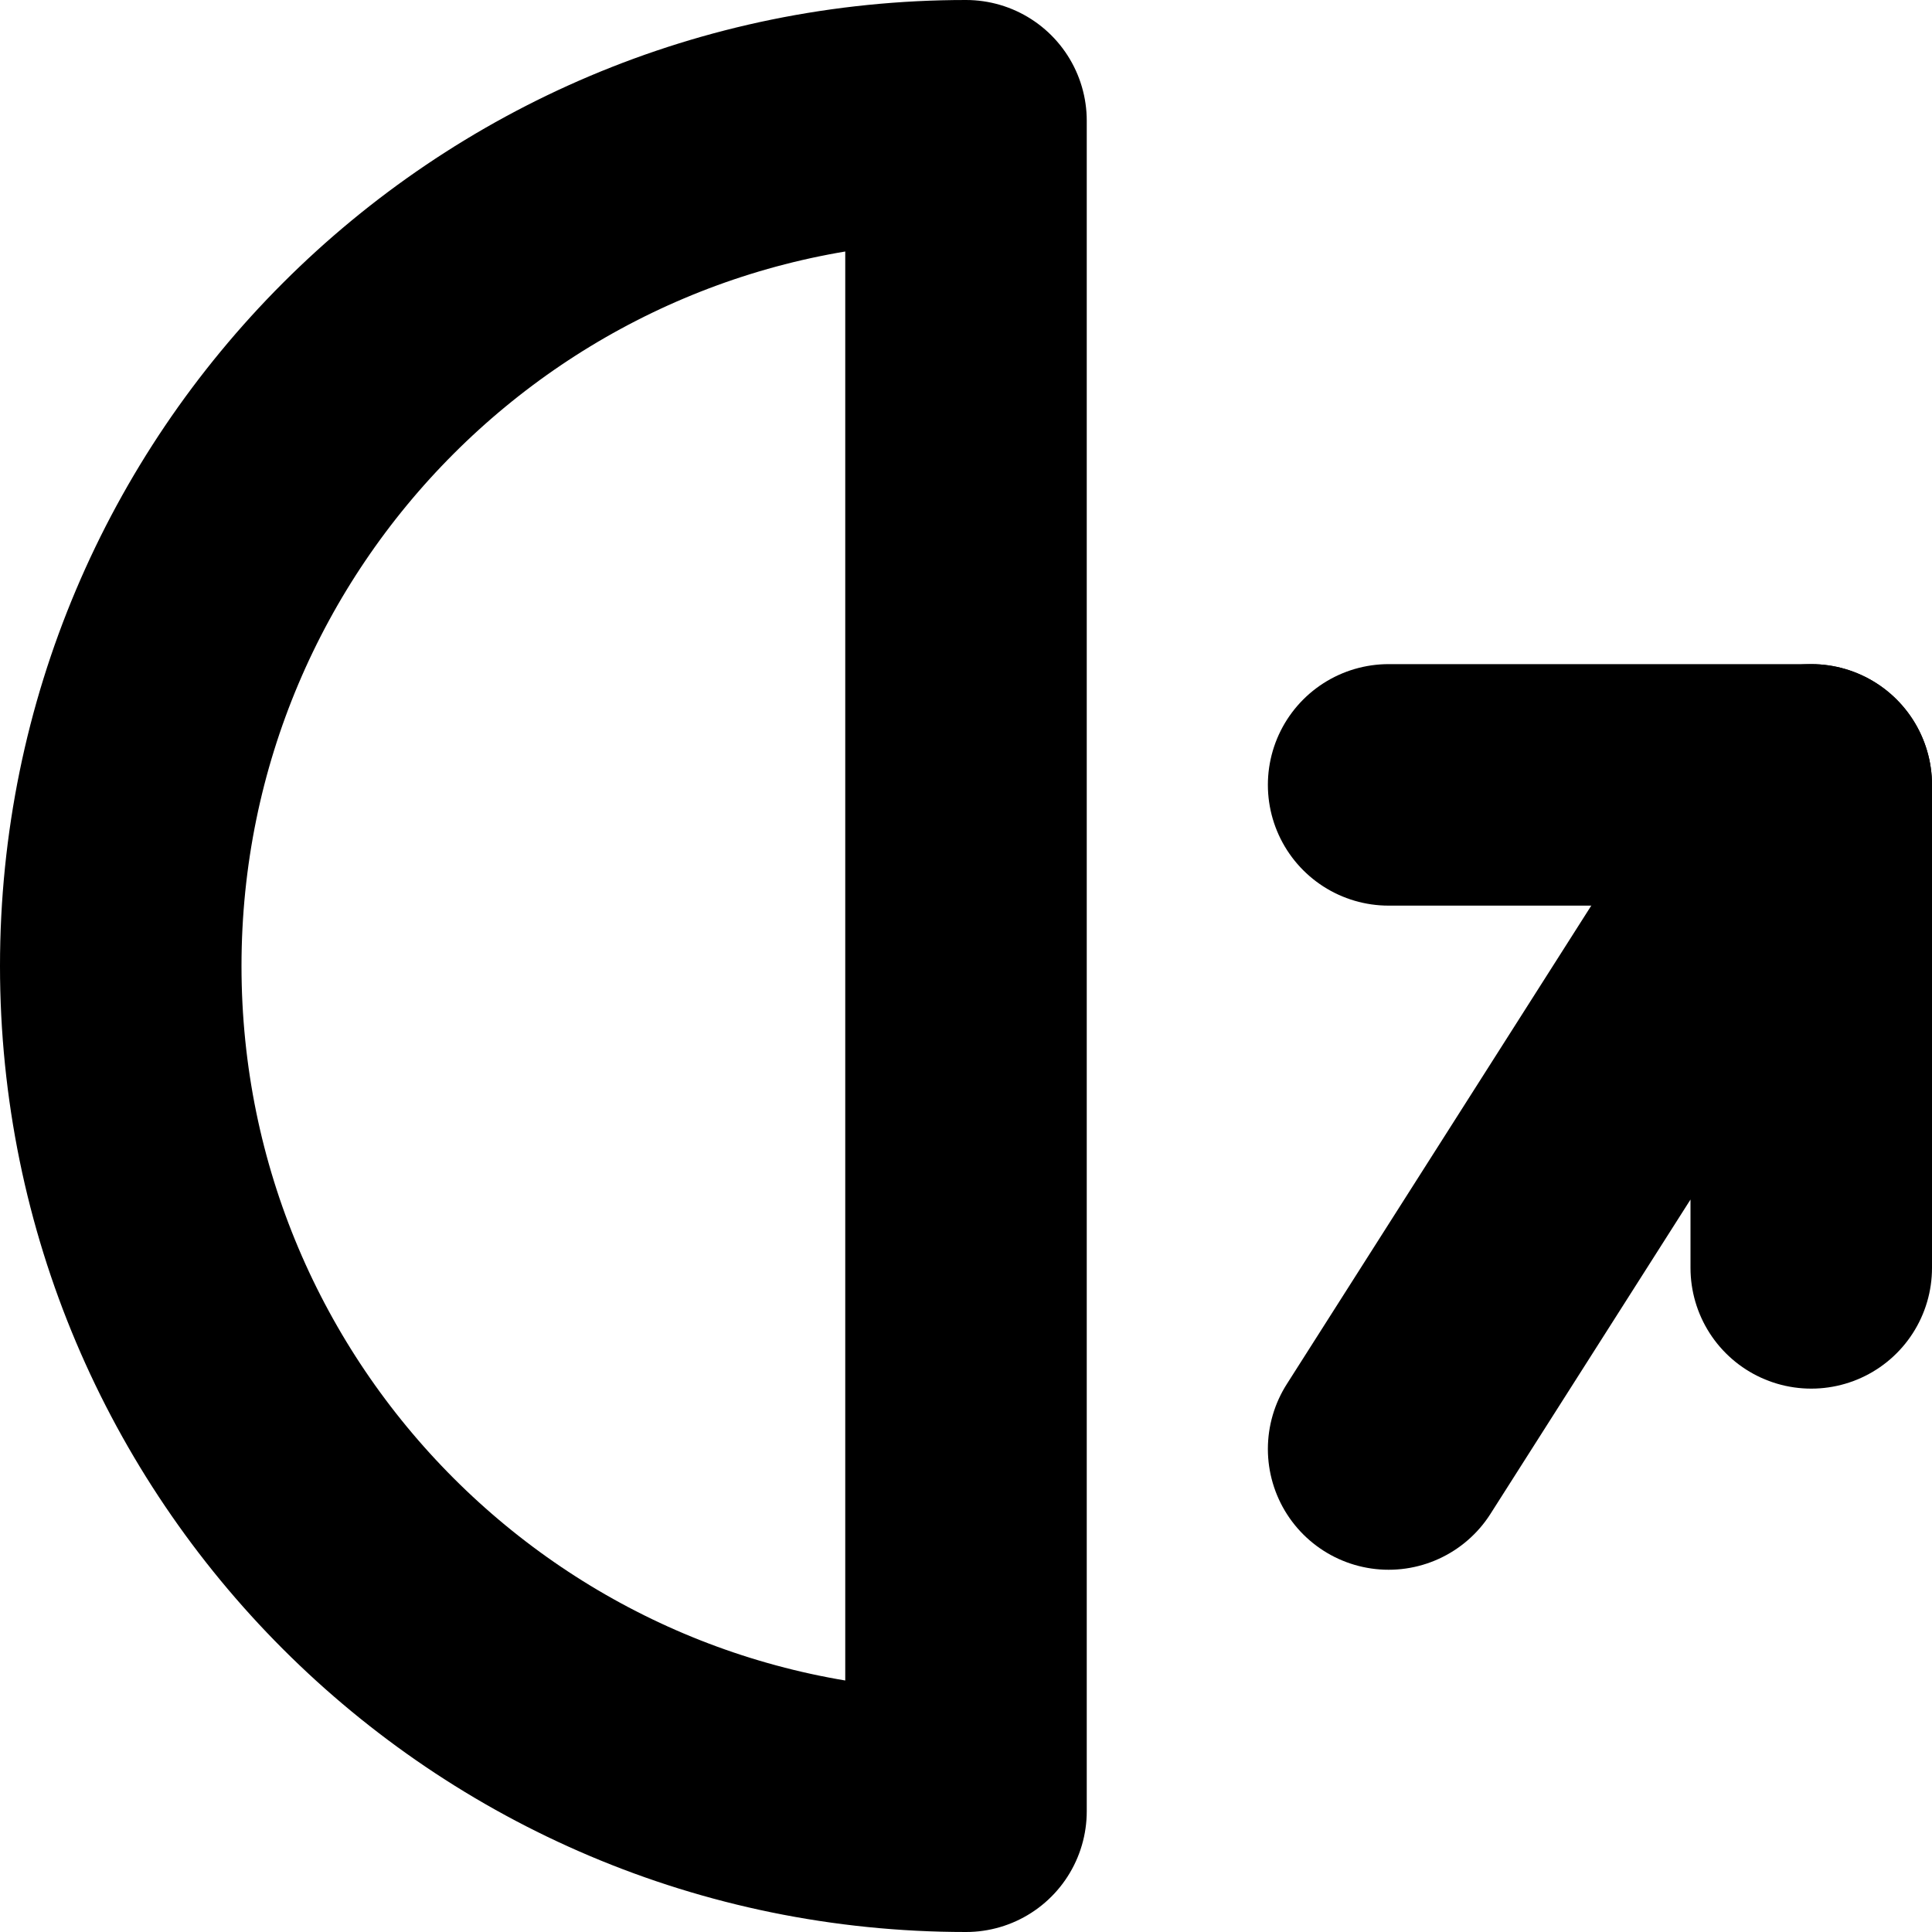
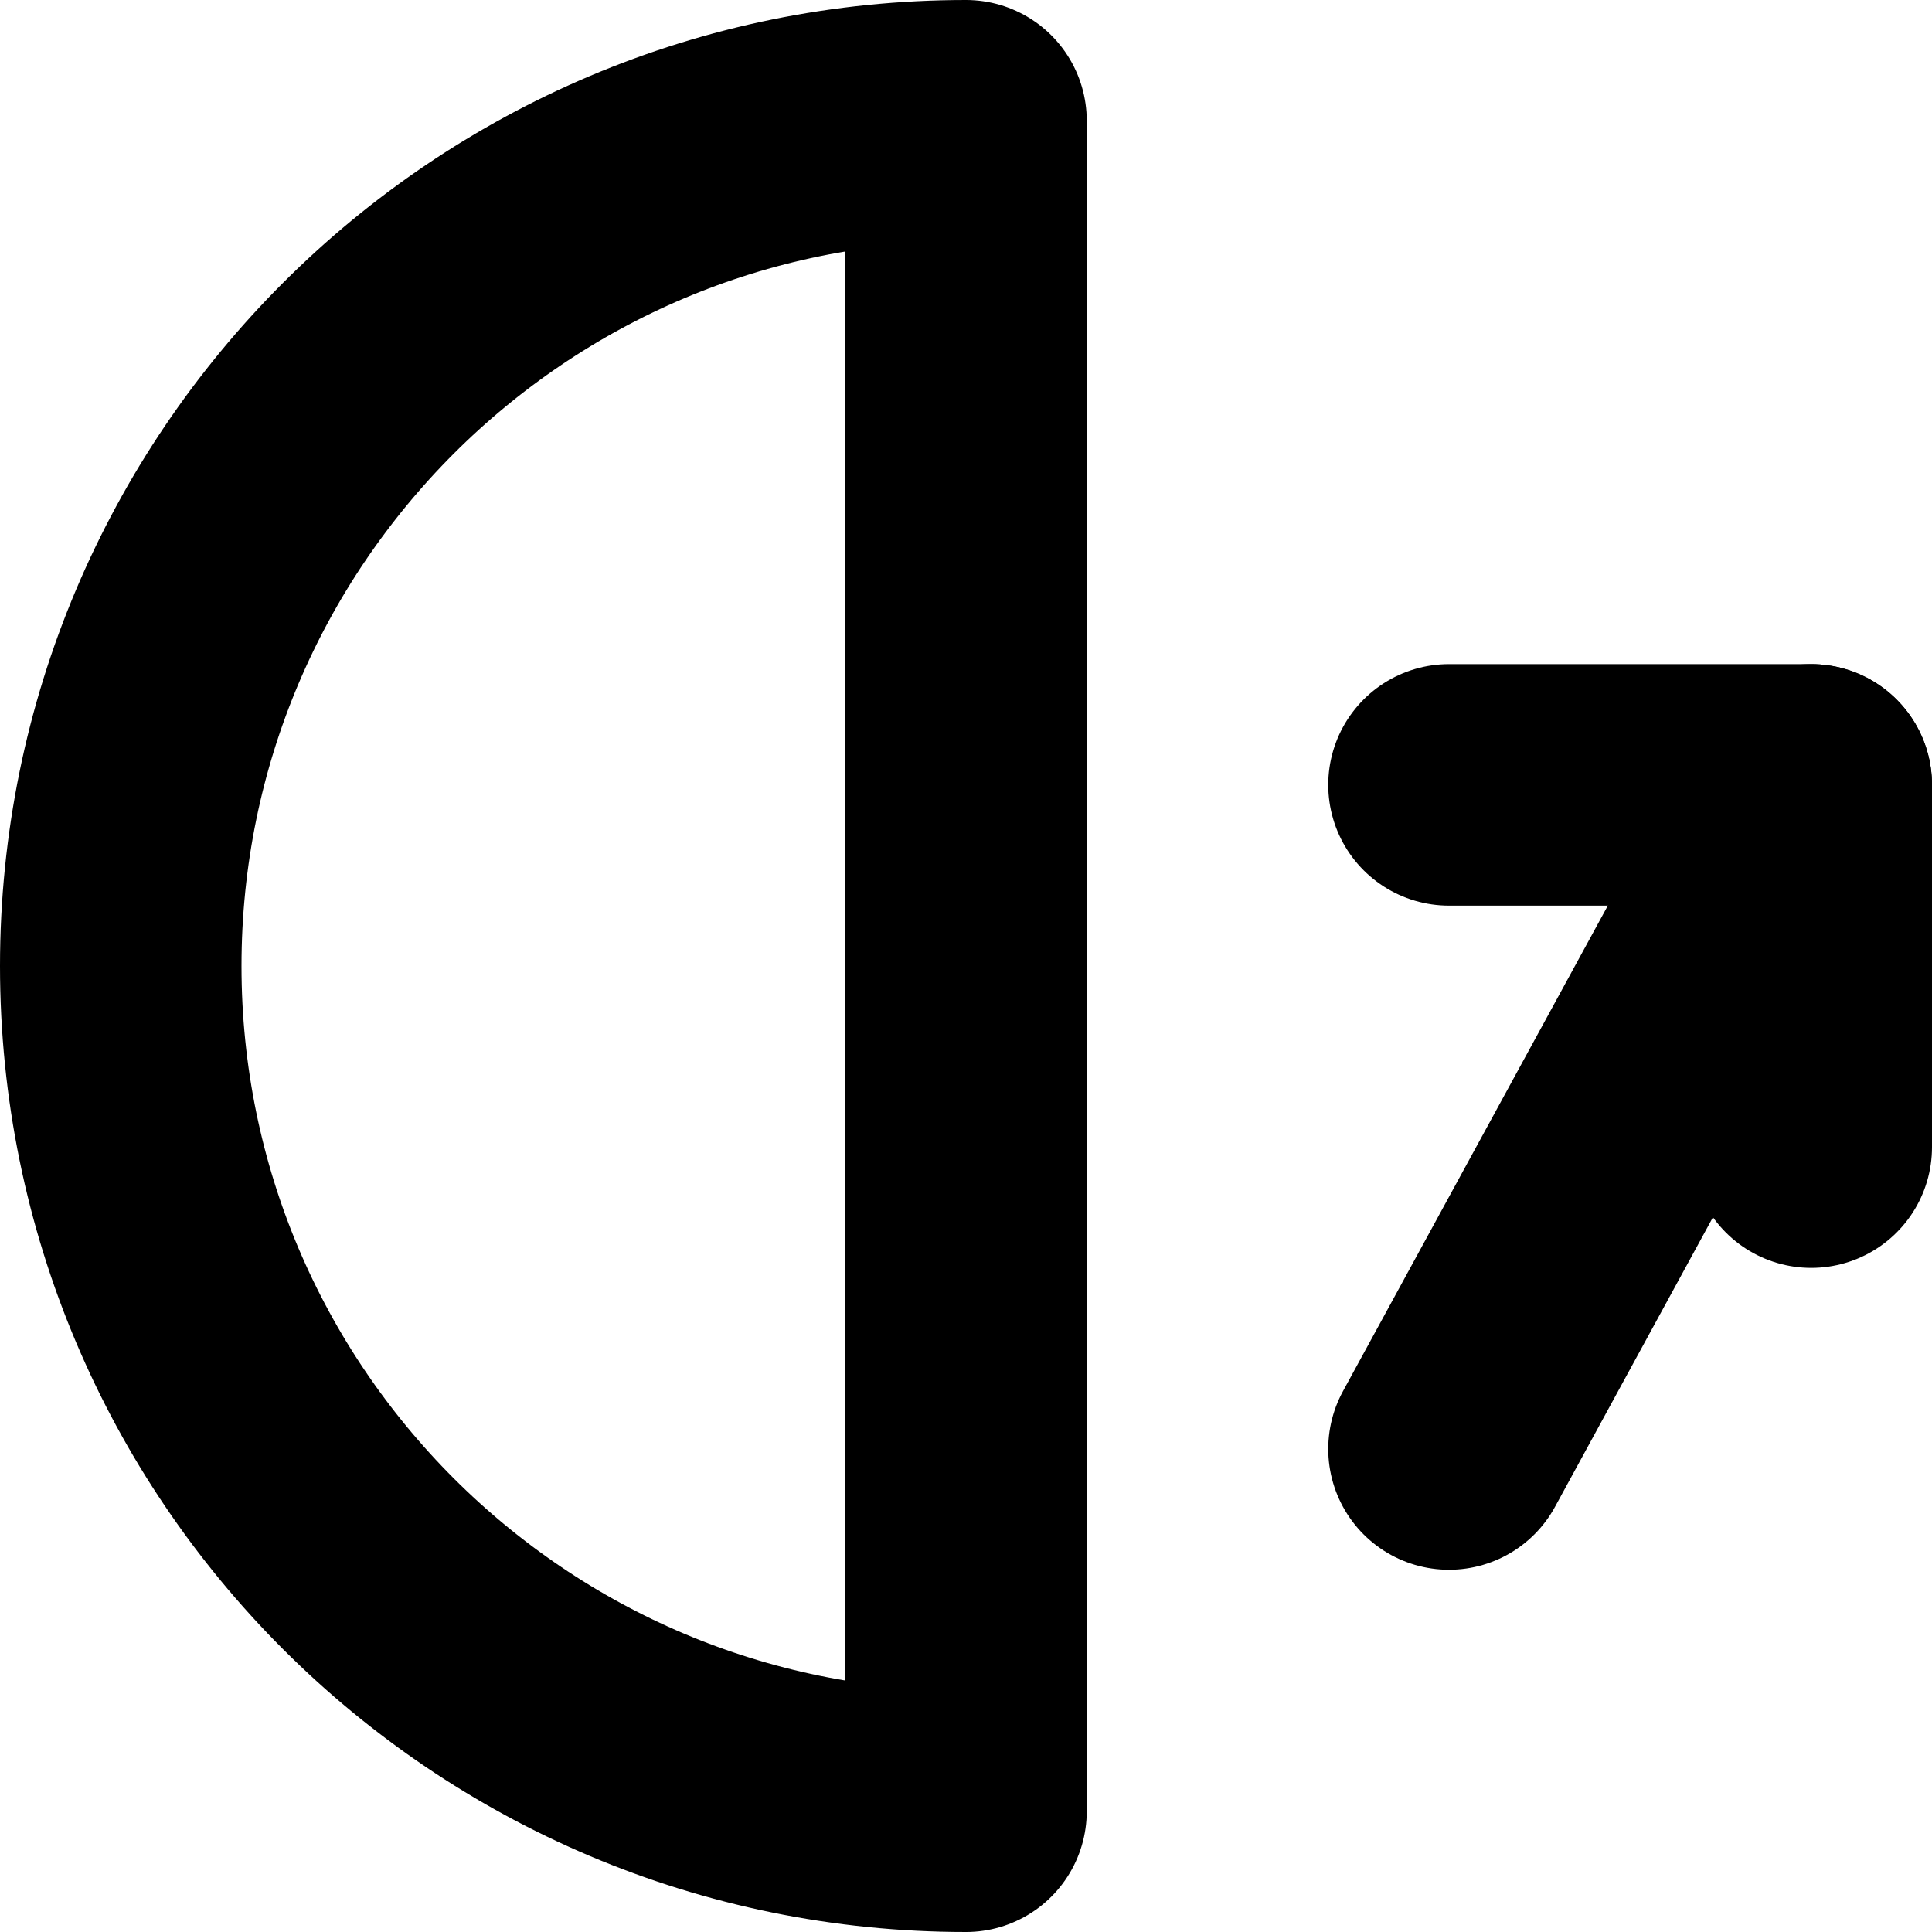
<svg xmlns="http://www.w3.org/2000/svg" width="32" height="32" viewBox="0 0 32 32" fill="none" stroke="currentColor" stroke-width="4" stroke-linecap="round" stroke-linejoin="round">
  <path id="path-1-1" d="M16 2A14 14 0 0 0 2 16A14 14 0 0 0 16 30L16 16L16 2" />
-   <path id="path-2-1" d="M23 24L30 13L30 21" />
-   <path id="path-3-1" d="M23 13L30 13" />
+   <path id="path-2-1" d="M24 24L30 13L30 19" />
+   <path id="path-3-1" d="M24 13L30 13" />
</svg>
